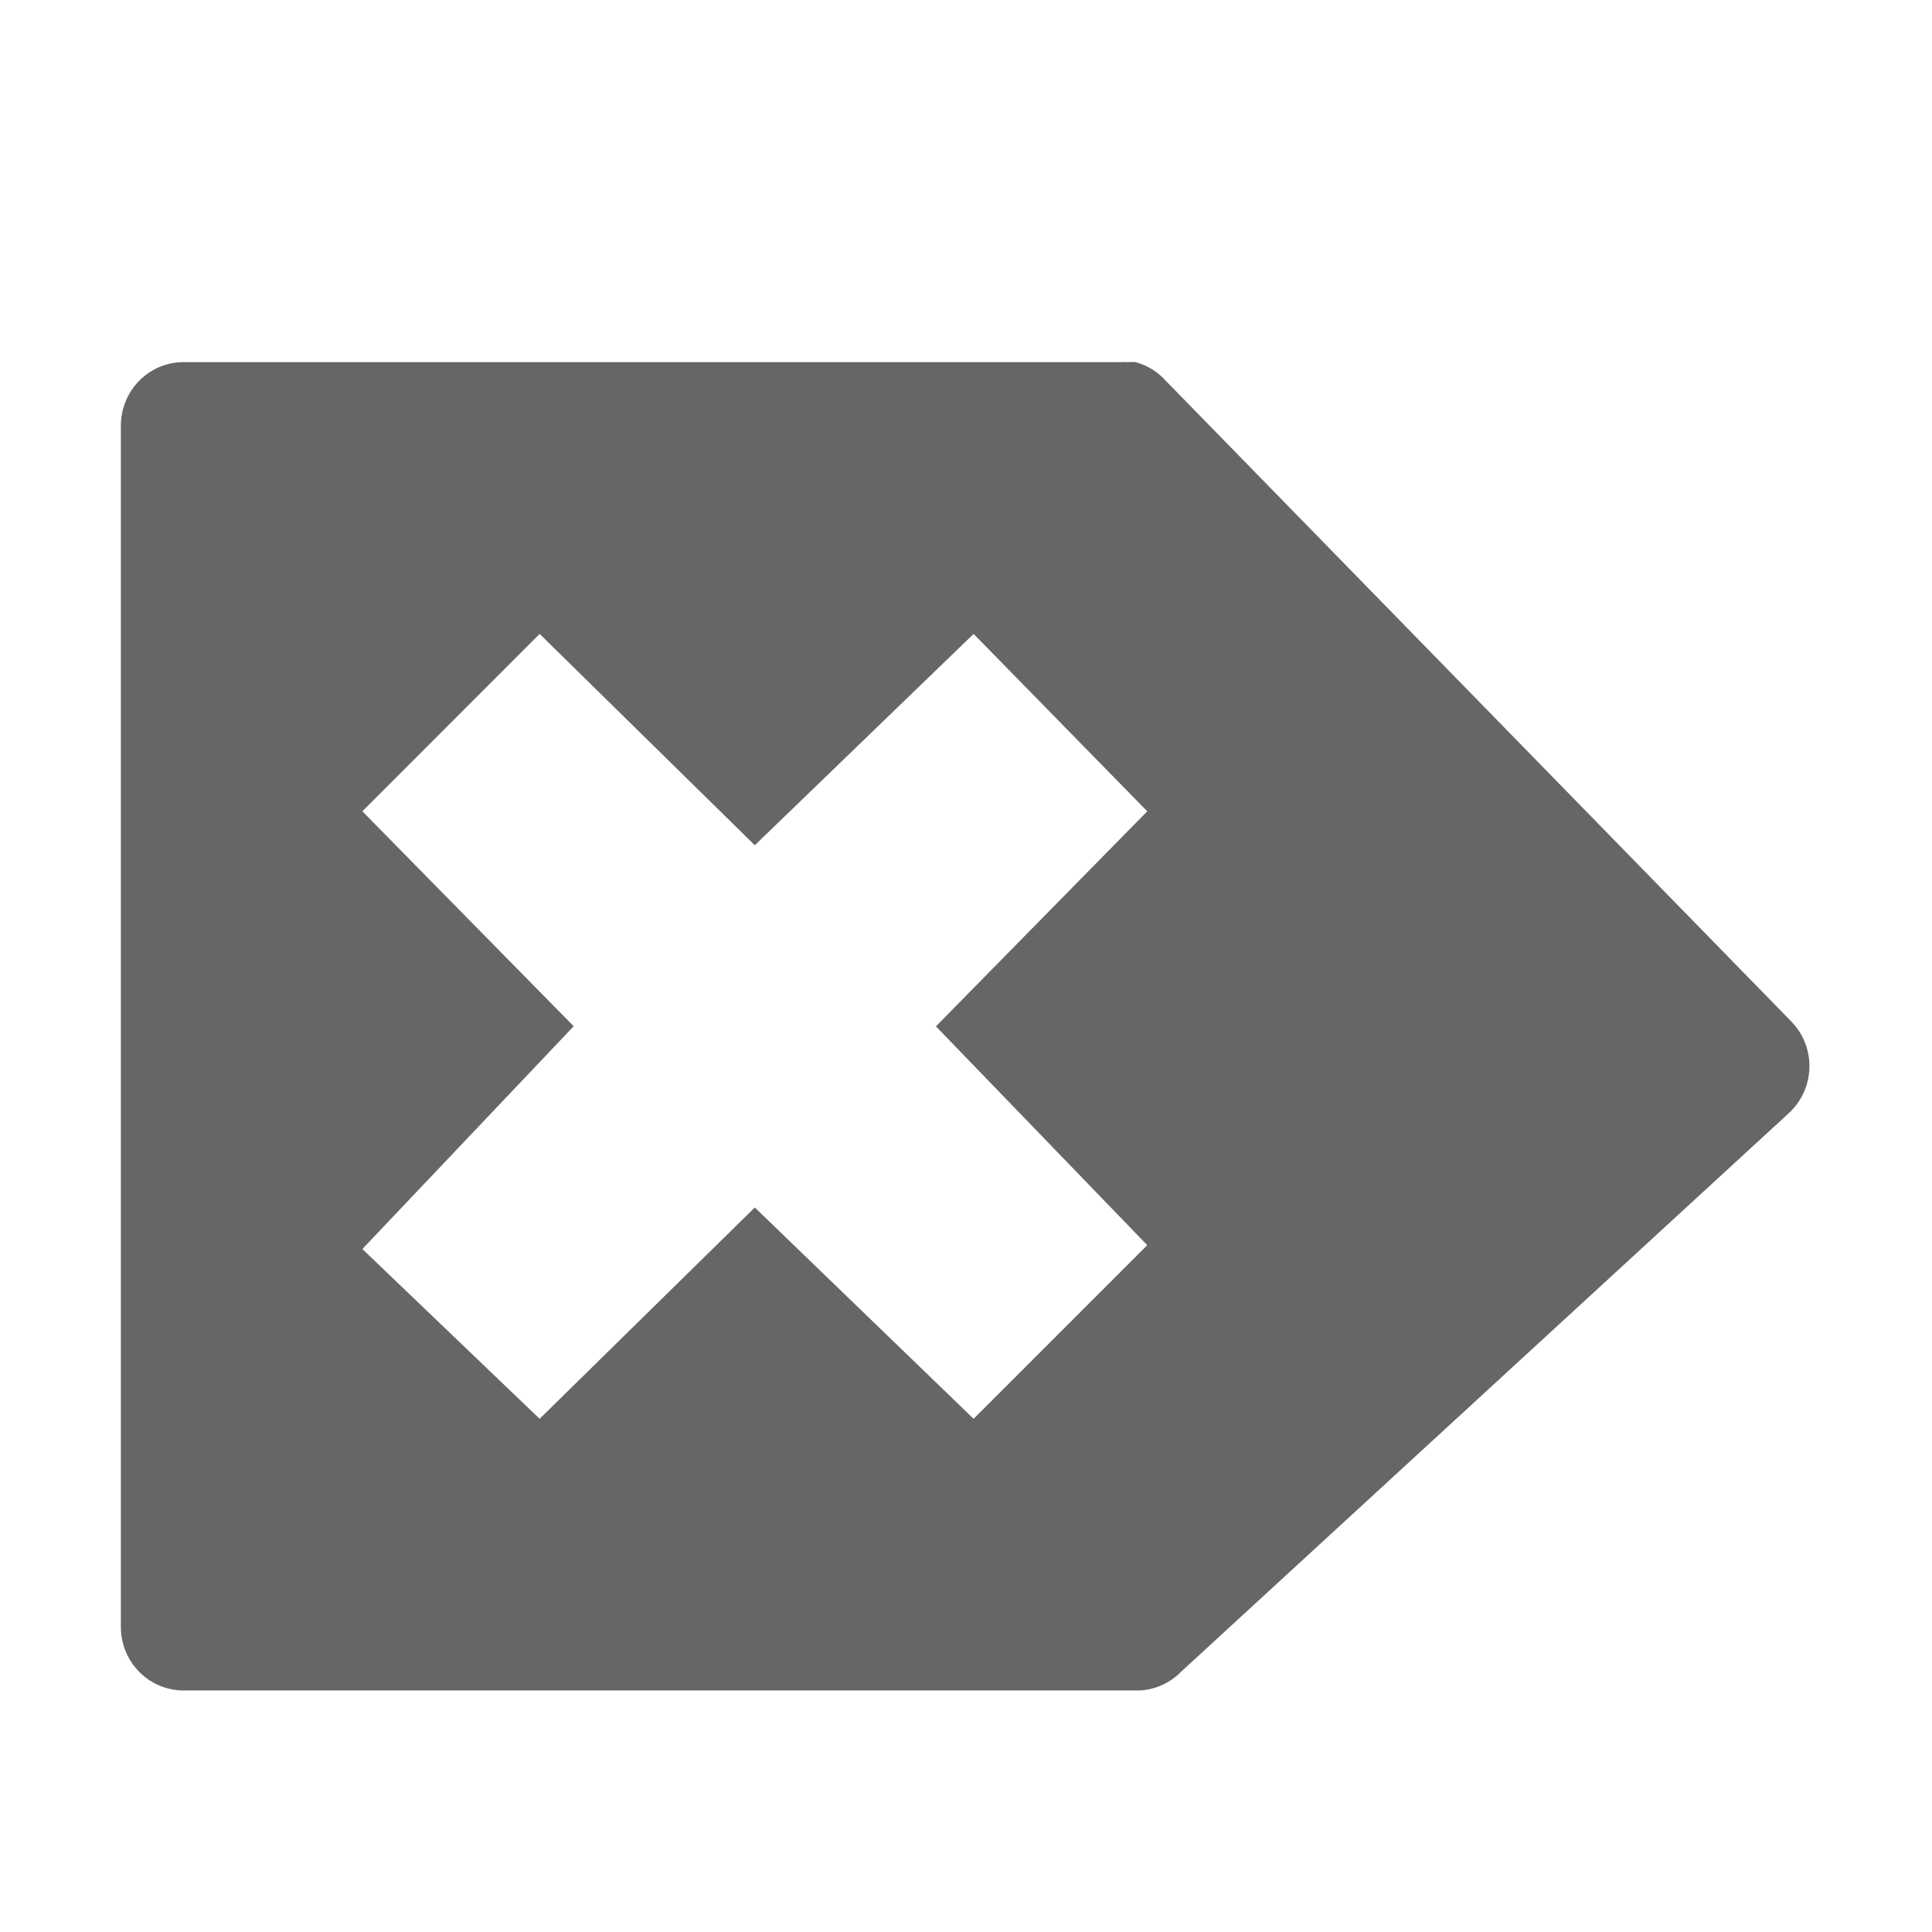
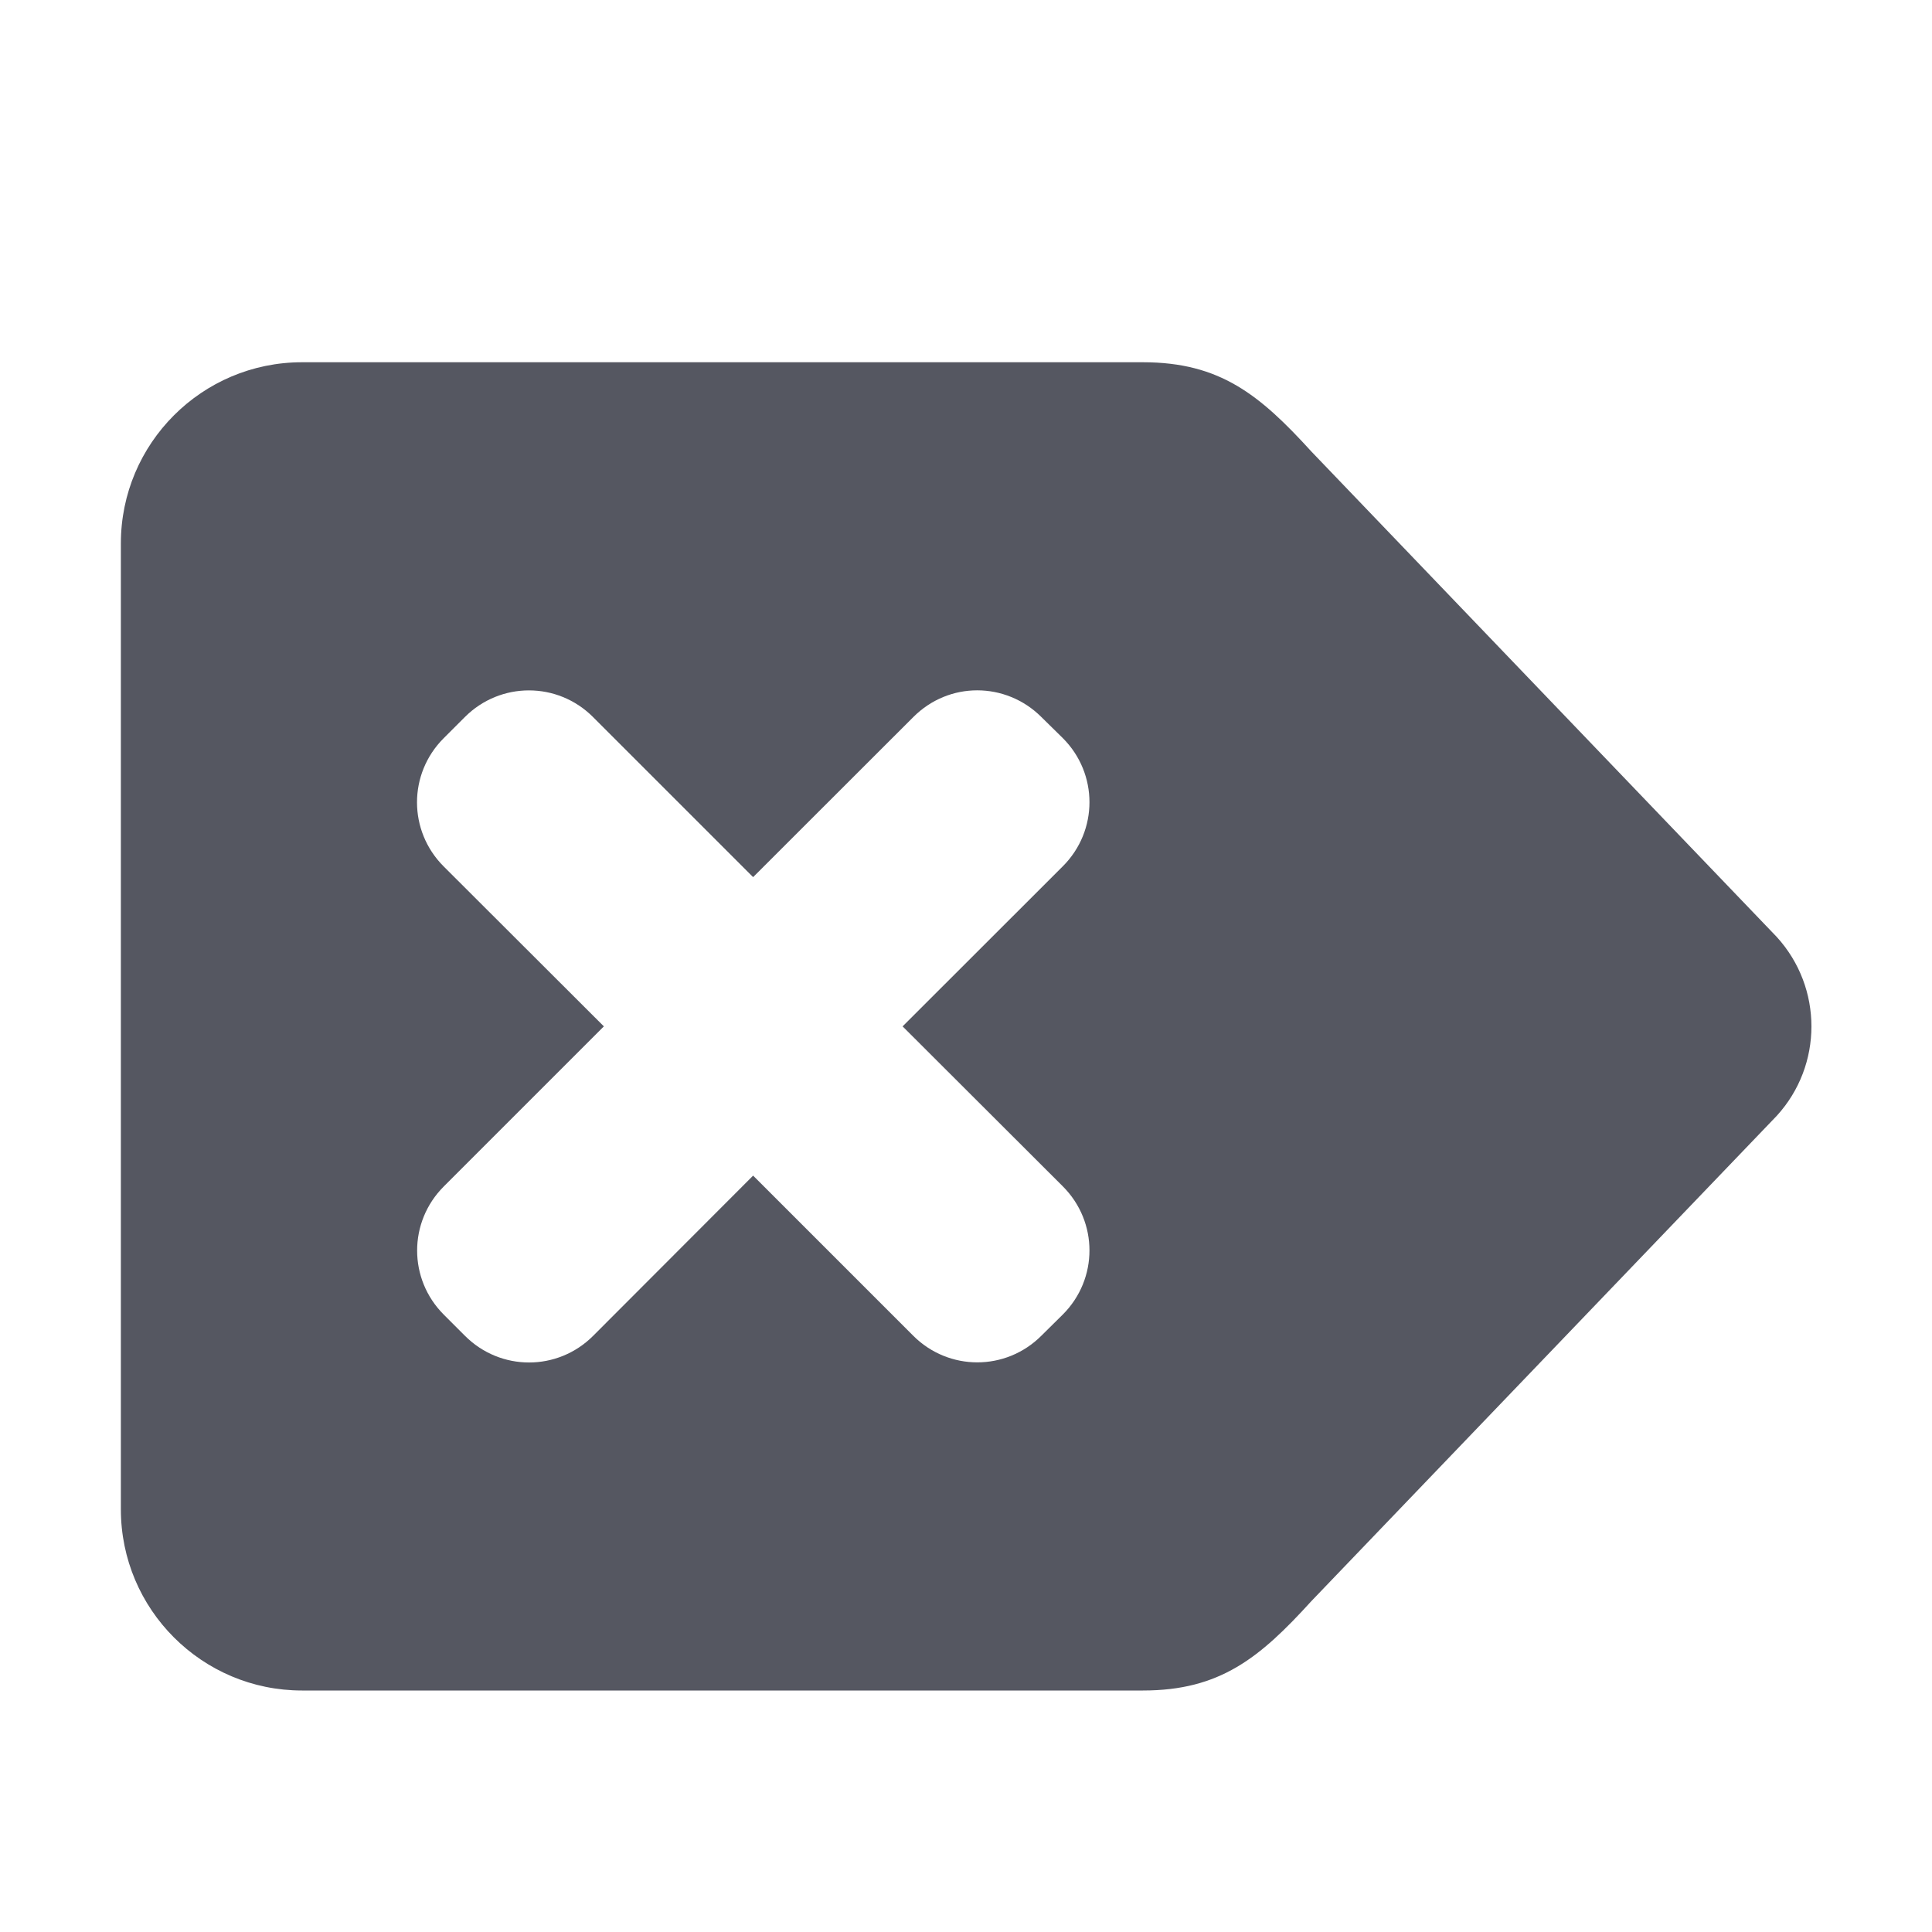
<svg xmlns="http://www.w3.org/2000/svg" id="svg6" version="1.1" width="16" height="16">
  <defs id="defs10" />
-   <g style="color:#bebebe" id="g4" transform="translate(-693,-16.00012)">
-     <path id="path2" style="overflow:visible;fill:#666666;marker:none" overflow="visible" d="m 702.407,19 a 0.52,0.526 0 0 1 0.25,0.156 l 5.187,5.313 a 0.52,0.526 0 0 1 -0.03,0.75 l -5.032,4.625 A 0.52,0.526 0 0 1 702.438,30 h -7.906 a 0.52,0.526 0 0 1 -0.531,-0.531 V 19.53 a 0.52,0.526 0 0 1 0.53,-0.531 h 7.75 a 0.52,0.526 0 0 1 0.063,0 0.52,0.526 0 0 1 0.063,0 z m -1.344,2.25 -1.812,1.75 -1.782,-1.75 -1.468,1.469 1.75,1.78 -1.75,1.845 1.468,1.406 1.782,-1.75 1.812,1.75 1.438,-1.438 -1.75,-1.812 1.75,-1.781 z" />
-   </g>
+   <path id="path232" style="fill:#555761;fill-opacity:1;stroke:none;stroke-width:1px;stroke-linecap:butt;stroke-linejoin:miter;stroke-opacity:1" d="m 9.466,3 c 0.637,3.001e-4 0.966,0.269 1.395,0.74 l 3.854,4.02 c 0.382,0.42 0.382,1.061 0,1.48 L 10.86,13.26 C 10.432,13.731 10.102,14 9.466,14 H 2.501 c -0.828,0 -1.5,-0.672 -1.5,-1.5 v -8 c 0,-0.828 0.672,-1.5 1.5,-1.5 z M 8.093,5.717 c -0.192,0 -0.382,0.074 -0.529,0.221 L 6.237,7.264 4.911,5.938 c -0.294,-0.294 -0.767,-0.294 -1.061,0 l -0.176,0.176 c -0.294,0.294 -0.294,0.767 0,1.061 L 5.001,8.5 3.675,9.826 c -0.294,0.294 -0.294,0.767 0,1.061 l 0.176,0.176 c 0.294,0.294 0.767,0.294 1.061,0 L 6.237,9.736 7.563,11.062 c 0.294,0.294 0.767,0.294 1.061,0 l 0.178,-0.176 c 0.294,-0.294 0.294,-0.767 0,-1.061 L 7.475,8.5 8.802,7.174 c 0.294,-0.294 0.294,-0.767 0,-1.061 L 8.624,5.938 C 8.477,5.791 8.284,5.717 8.093,5.717 Z" />
</svg>
